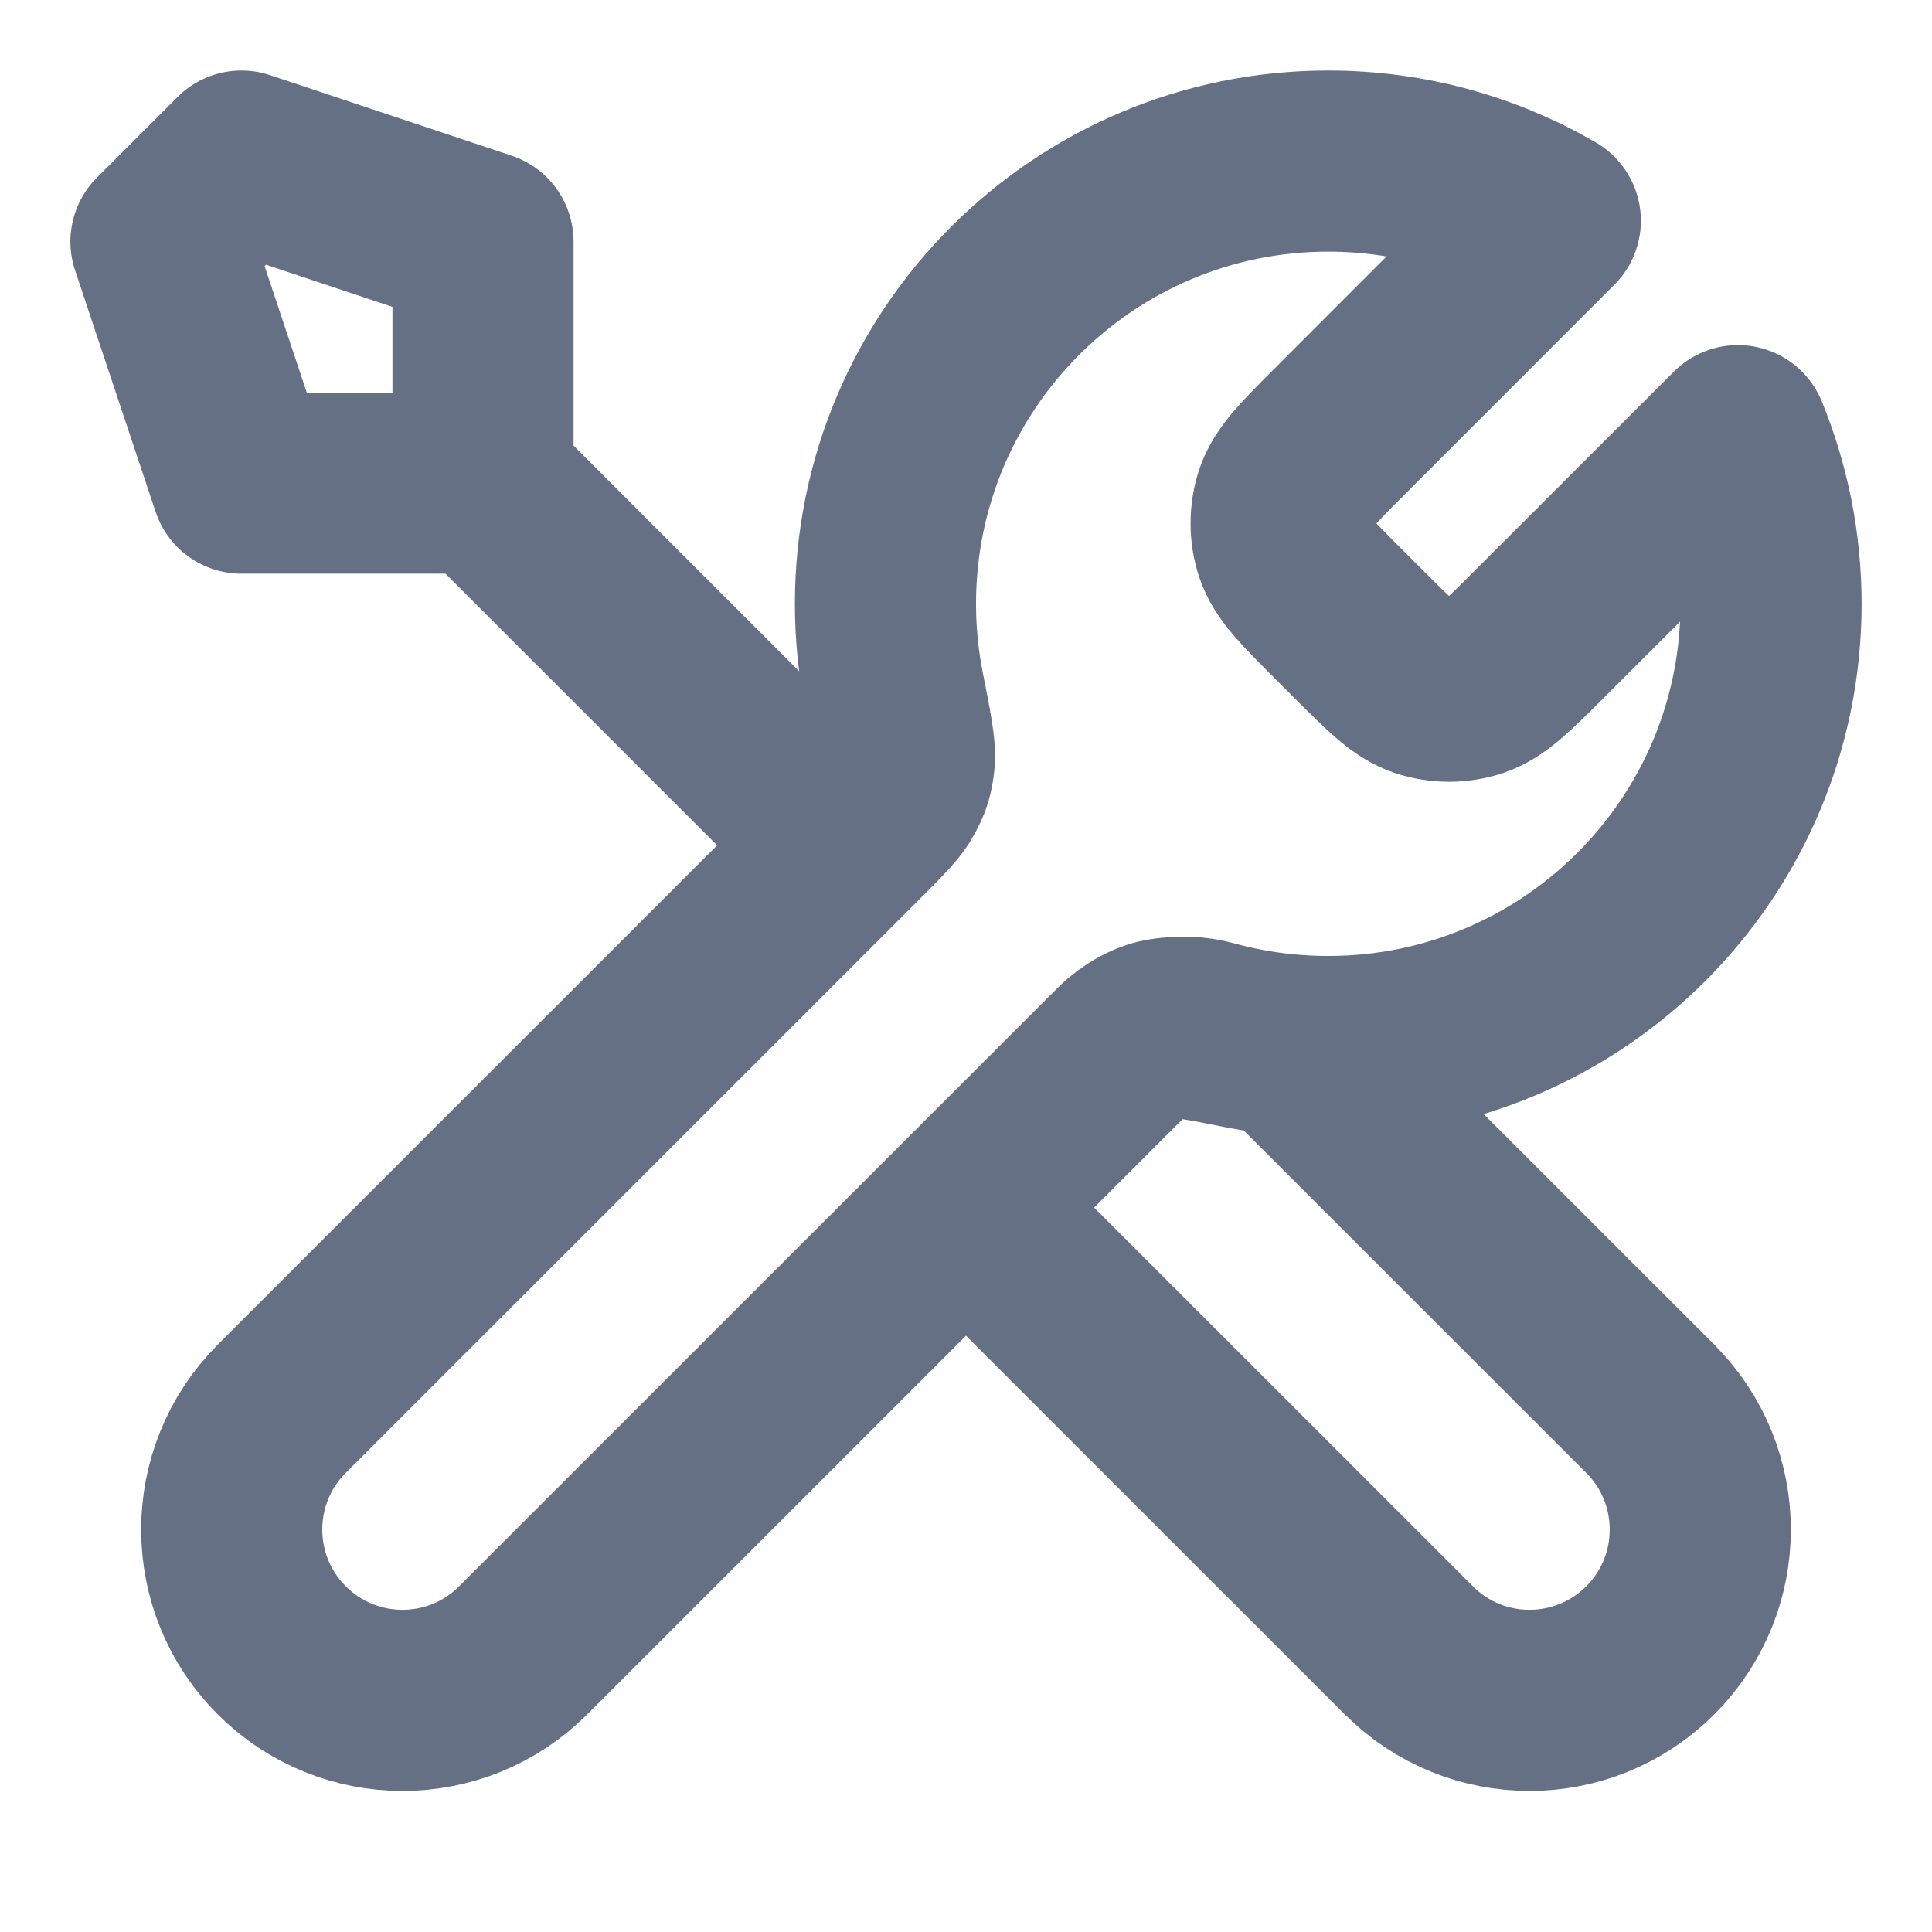
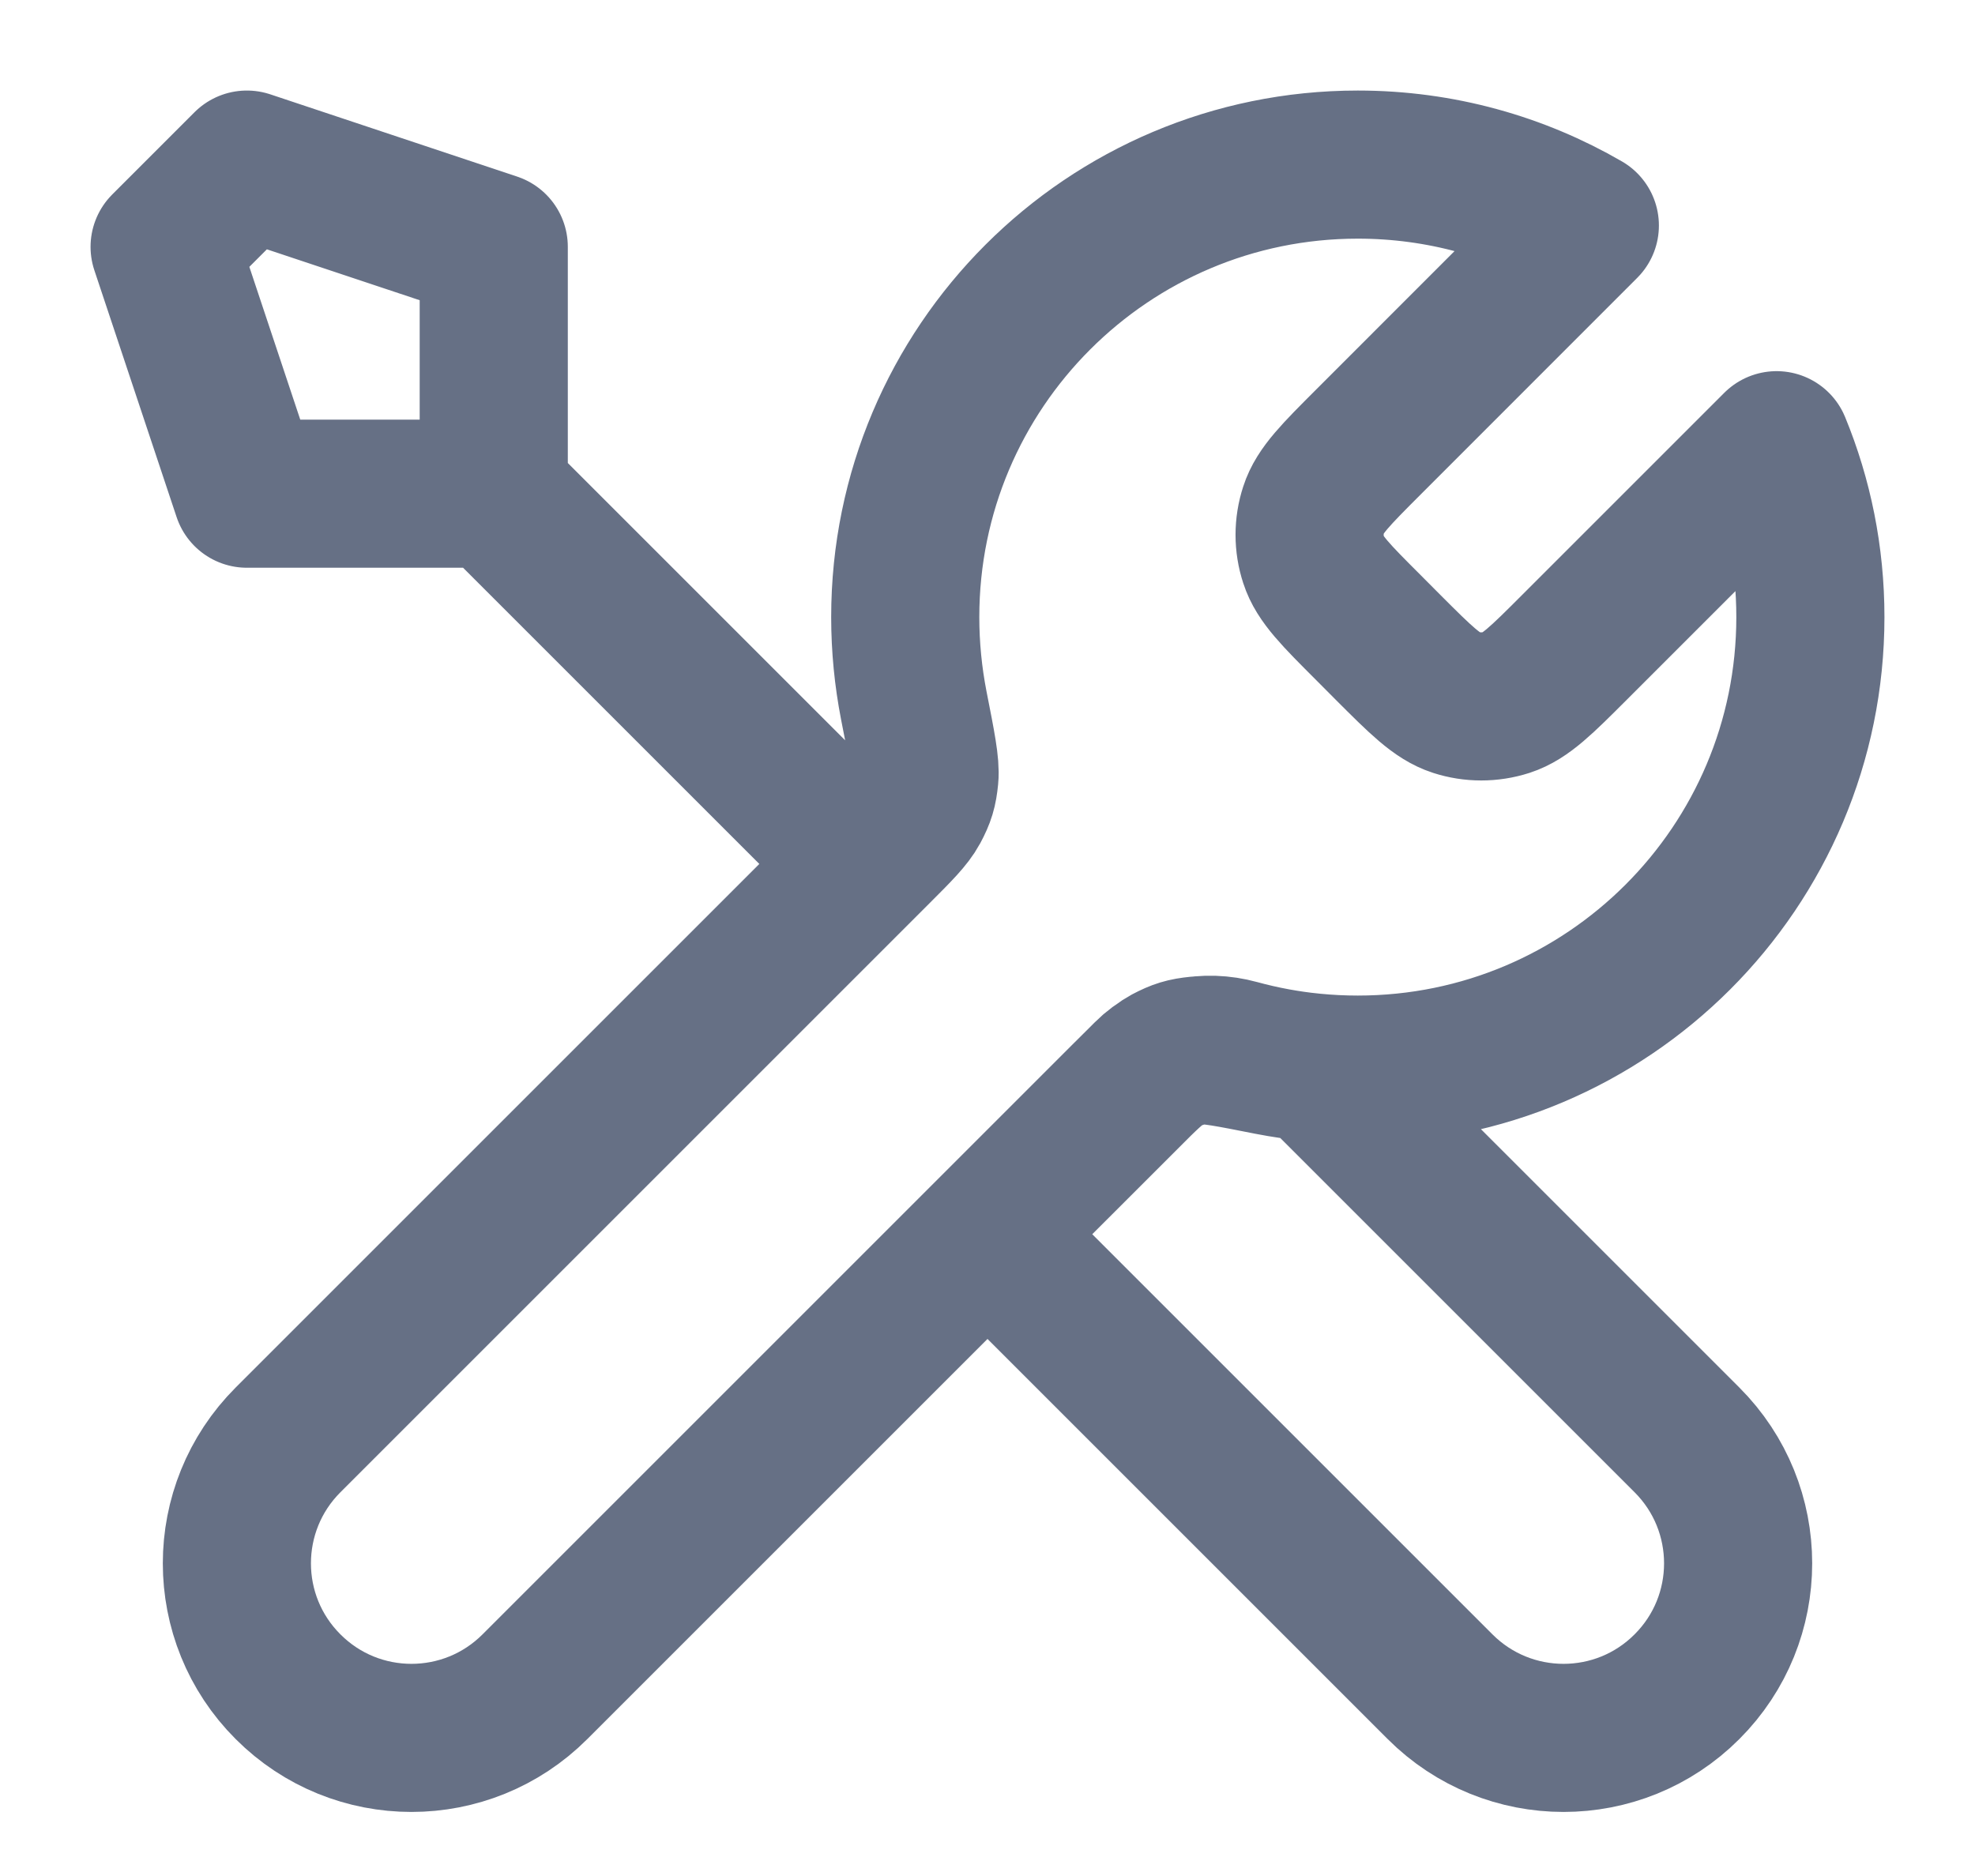
- <svg xmlns="http://www.w3.org/2000/svg" width="16" height="16" viewBox="0 0 16 16" fill="none">
-   <path d="M4 4.001L7 7.001M4 4.001H2L1.333 2.001L2 1.334L4 2.001V4.001ZM12.839 1.828L11.088 3.58C10.824 3.844 10.692 3.976 10.642 4.128C10.599 4.262 10.599 4.406 10.642 4.54C10.692 4.692 10.824 4.824 11.088 5.088L11.246 5.246C11.51 5.51 11.642 5.642 11.794 5.692C11.928 5.735 12.072 5.735 12.206 5.692C12.358 5.642 12.49 5.51 12.754 5.246L14.393 3.608C14.569 4.037 14.667 4.508 14.667 5.001C14.667 7.026 13.025 8.667 11 8.667C10.756 8.667 10.517 8.643 10.287 8.598C9.962 8.534 9.8 8.502 9.702 8.512C9.598 8.522 9.546 8.538 9.454 8.587C9.367 8.634 9.279 8.721 9.105 8.896L4.333 13.667C3.781 14.22 2.886 14.22 2.333 13.667C1.781 13.115 1.781 12.22 2.333 11.667L7.105 6.896C7.279 6.721 7.367 6.634 7.413 6.547C7.463 6.454 7.478 6.403 7.489 6.299C7.499 6.2 7.467 6.038 7.403 5.714C7.357 5.483 7.333 5.245 7.333 5.001C7.333 2.976 8.975 1.334 11 1.334C11.67 1.334 12.299 1.514 12.839 1.828ZM8 10.001L11.667 13.667C12.219 14.22 13.114 14.22 13.667 13.667C14.219 13.115 14.219 12.22 13.667 11.667L10.65 8.651C10.437 8.631 10.229 8.592 10.027 8.537C9.768 8.466 9.483 8.517 9.293 8.708L8 10.001Z" stroke="#667085" stroke-width="1.5" stroke-linecap="round" stroke-linejoin="round" />
+ <svg xmlns="http://www.w3.org/2000/svg" width="20" height="19" viewBox="0 0 20 19" fill="none">
+   <path d="M5 5L8.75 8.75M5 5H2.5L1.667 2.5L2.5 1.667L5 2.5V5ZM16.049 2.284L13.86 4.474C13.53 4.804 13.364 4.969 13.303 5.159C13.248 5.327 13.248 5.507 13.303 5.674C13.364 5.864 13.53 6.029 13.86 6.359L14.057 6.557C14.387 6.887 14.552 7.052 14.743 7.114C14.91 7.168 15.09 7.168 15.258 7.114C15.448 7.052 15.613 6.887 15.943 6.557L17.991 4.509C18.212 5.046 18.333 5.634 18.333 6.25C18.333 8.781 16.281 10.833 13.75 10.833C13.445 10.833 13.147 10.803 12.858 10.747C12.453 10.667 12.251 10.627 12.128 10.639C11.997 10.652 11.933 10.672 11.817 10.733C11.708 10.792 11.599 10.901 11.381 11.119L5.417 17.083C4.726 17.774 3.607 17.774 2.917 17.083C2.226 16.393 2.226 15.274 2.917 14.583L8.881 8.619C9.099 8.401 9.208 8.292 9.267 8.183C9.329 8.067 9.348 8.003 9.361 7.872C9.373 7.75 9.333 7.547 9.253 7.142C9.197 6.853 9.167 6.555 9.167 6.25C9.167 3.719 11.219 1.667 13.75 1.667C14.588 1.667 15.373 1.892 16.049 2.284ZM10 12.5L14.583 17.083C15.274 17.774 16.393 17.774 17.083 17.083C17.774 16.393 17.774 15.274 17.083 14.583L13.313 10.813C13.046 10.787 12.786 10.739 12.534 10.67C12.21 10.581 11.854 10.646 11.617 10.884L10 12.5Z" stroke="#667085" stroke-width="1.5" stroke-linecap="round" stroke-linejoin="round" />
</svg>
